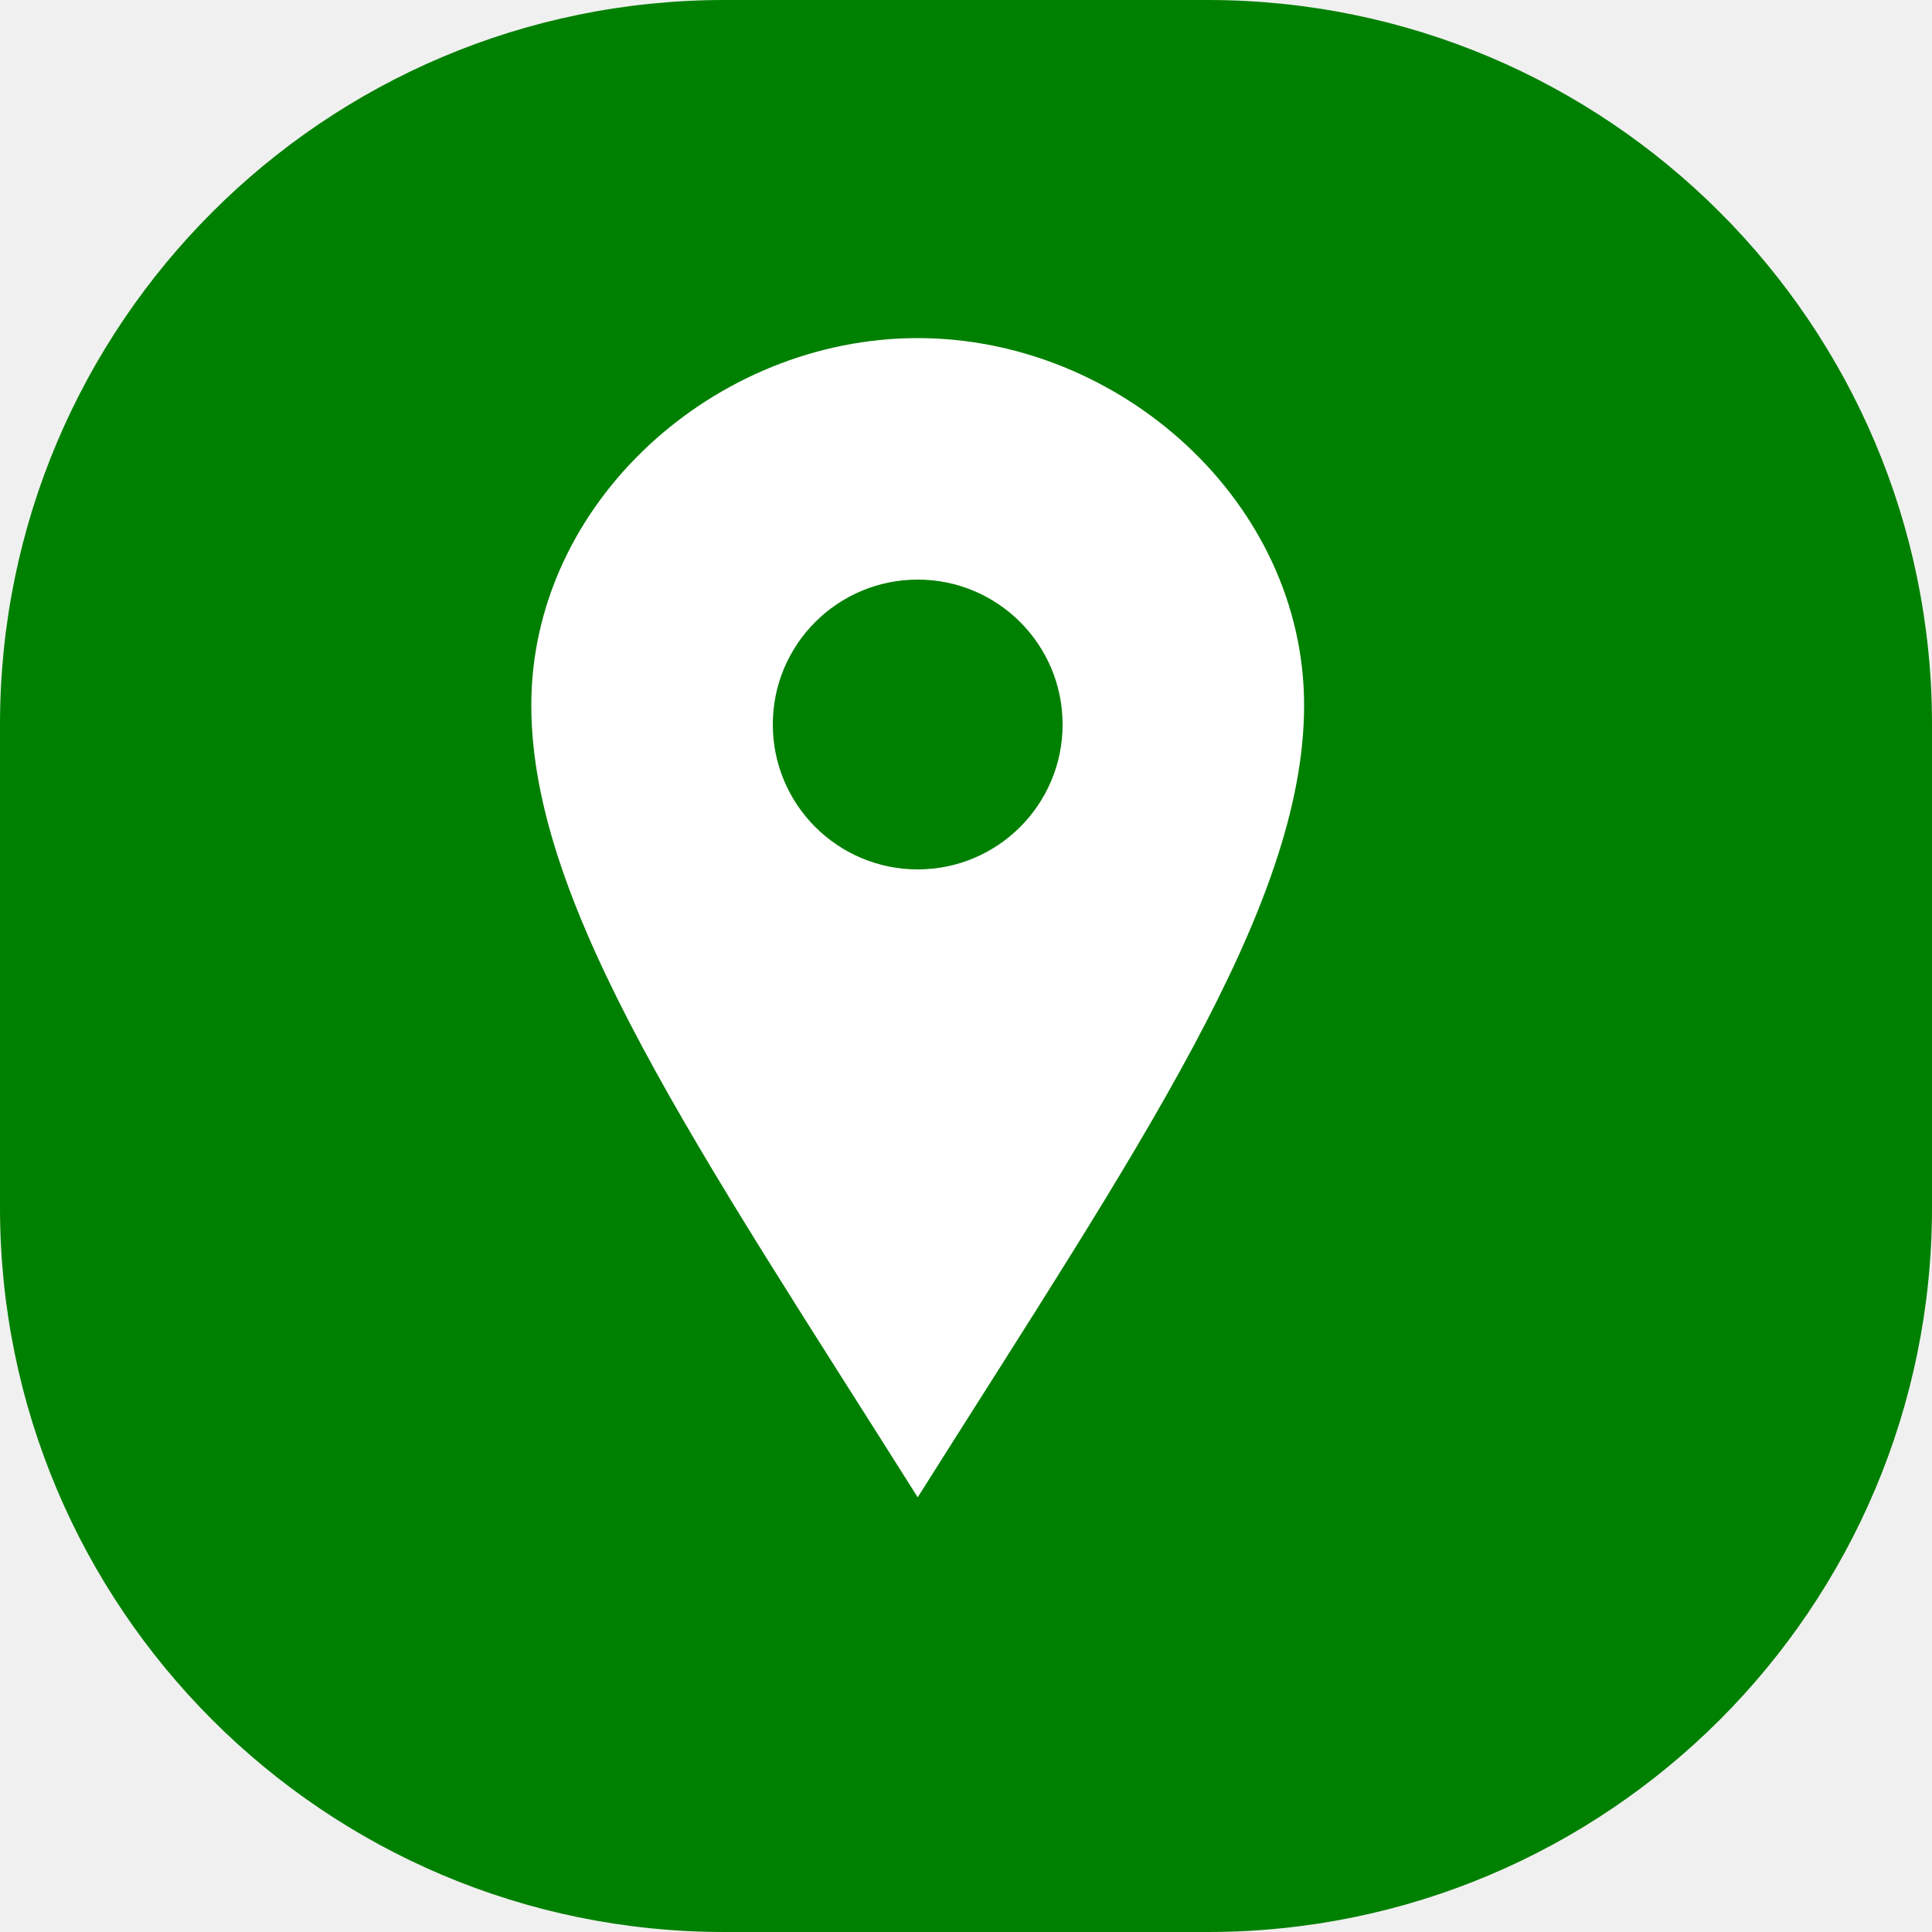
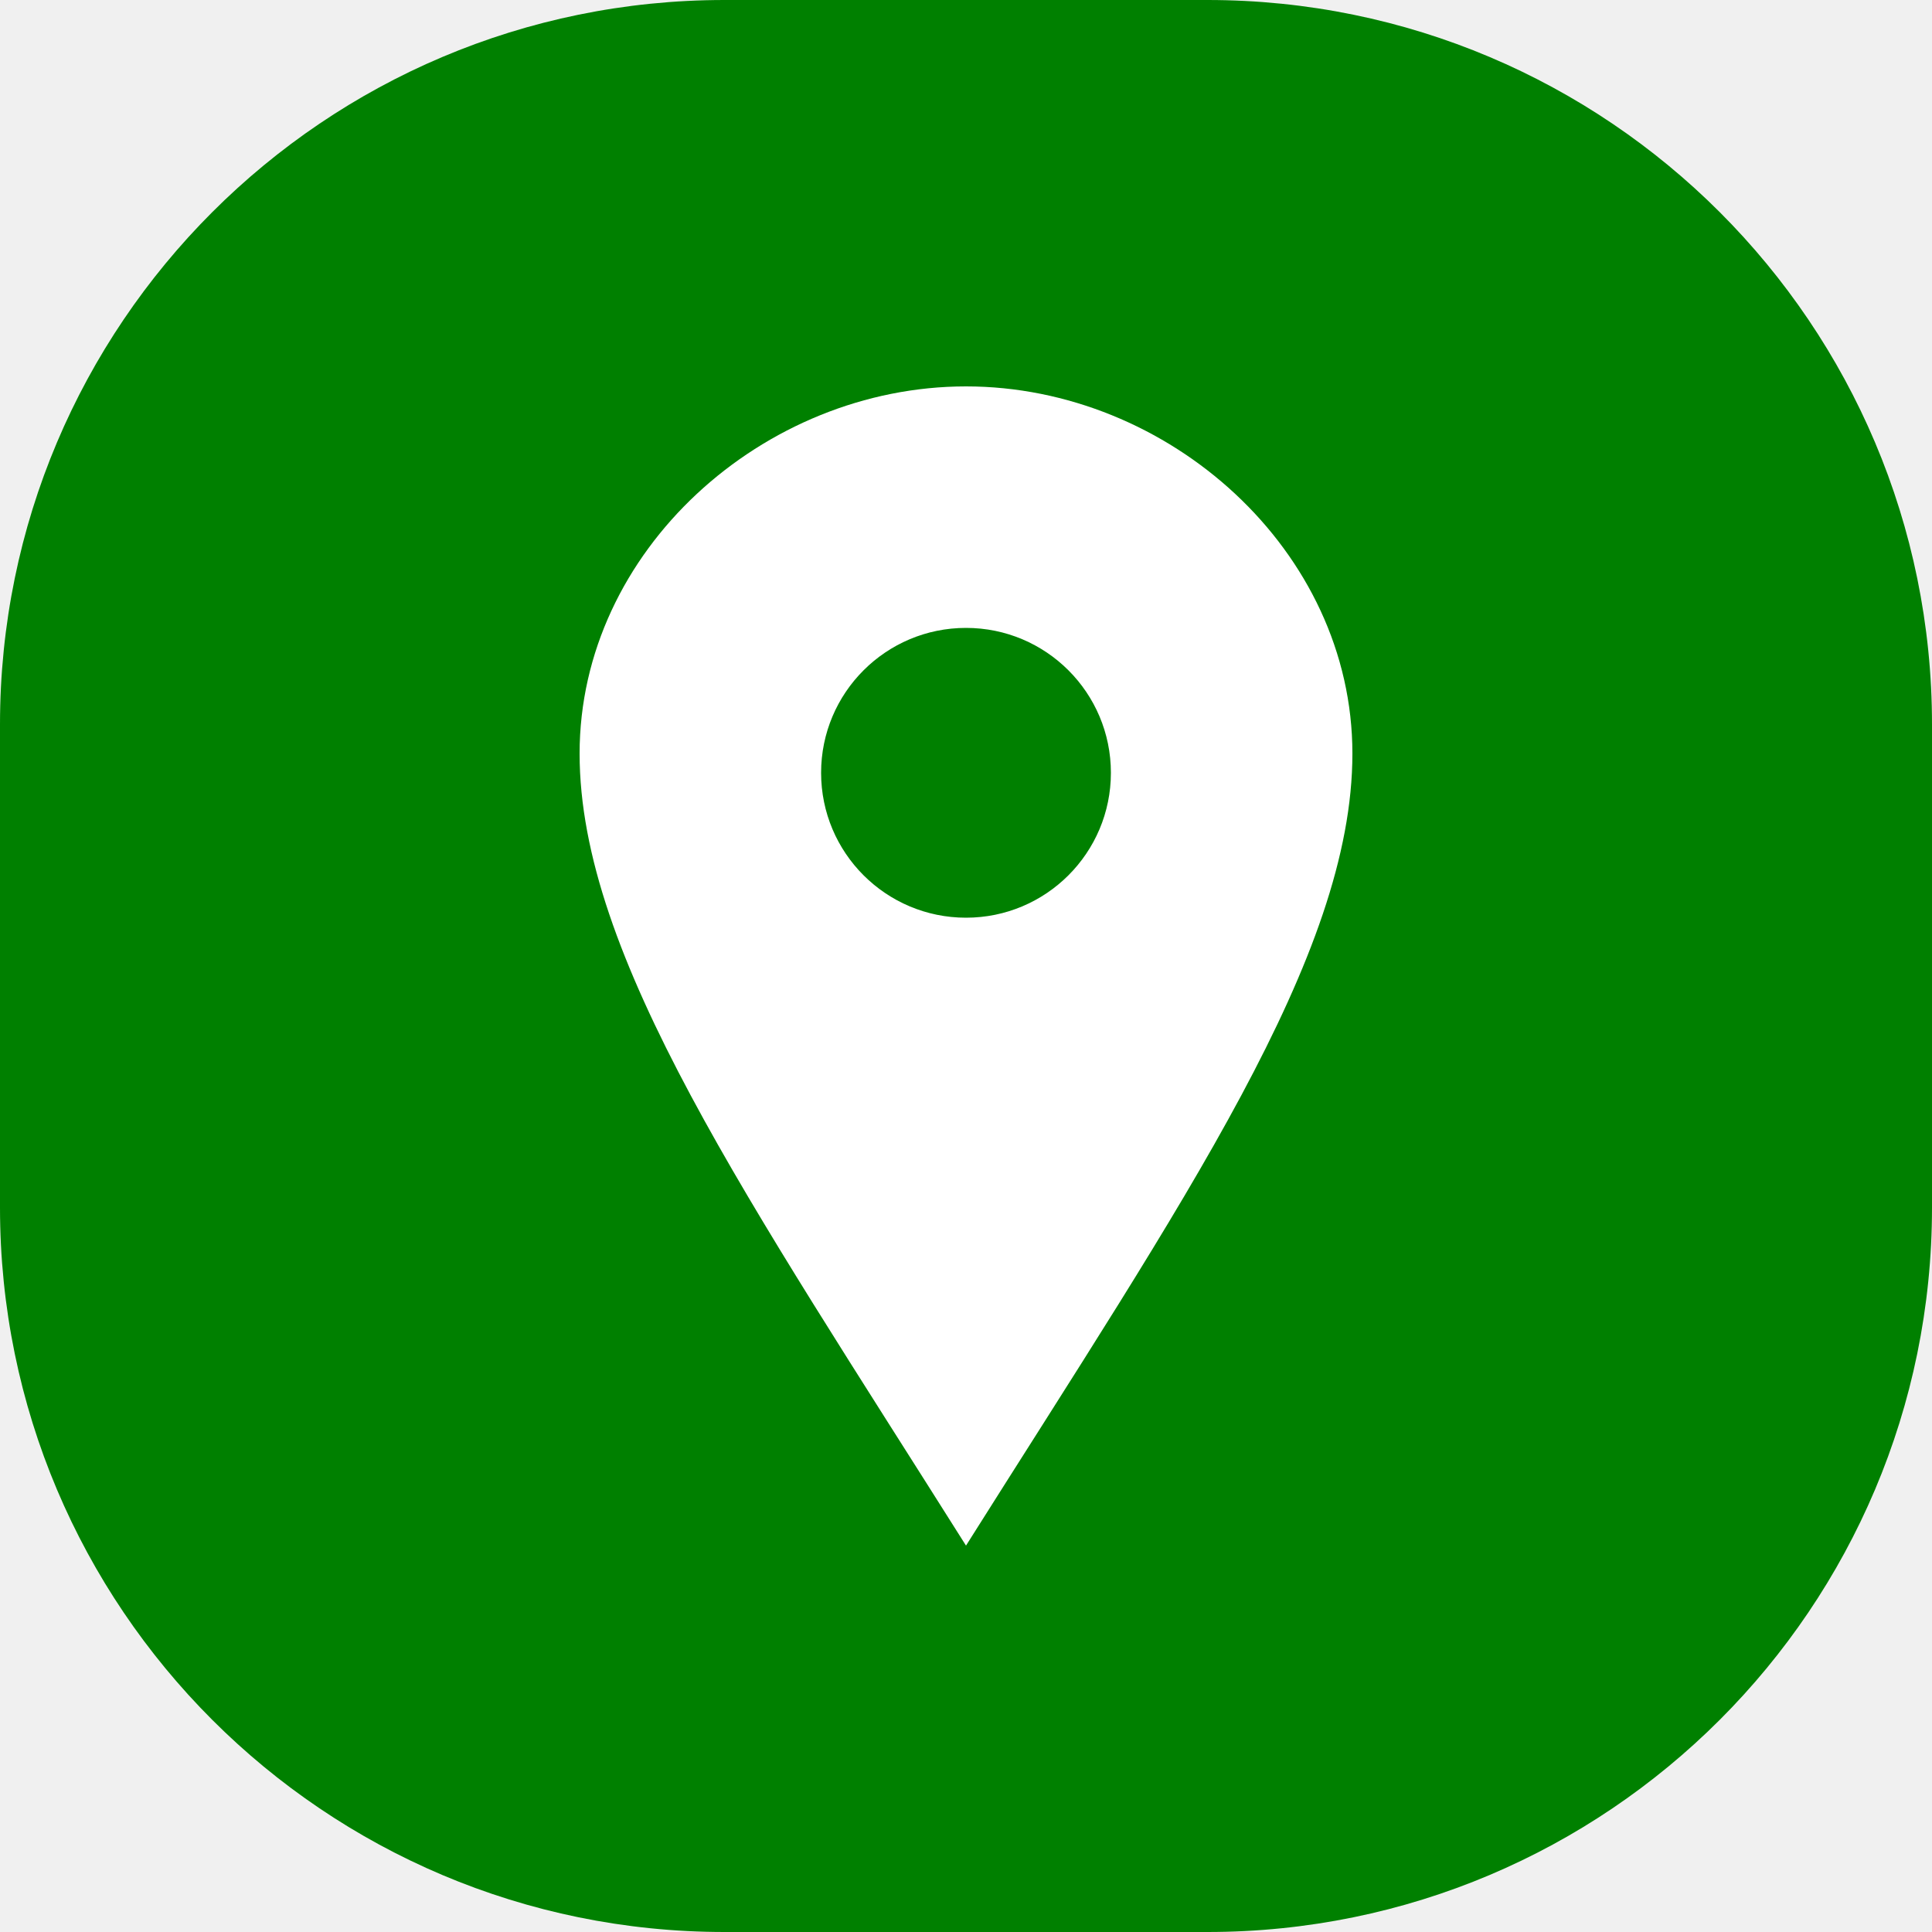
<svg xmlns="http://www.w3.org/2000/svg" viewBox="0 0 40 40">
  <rect fill="green " x="0" y="0" width="40" height="40" rx="15" ry="15" />
-   <path d="M12 0c-4.198 0-8 3.403-8 7.602 0 4.198 3.469 9.21 8 16.398 4.531-7.188 8-12.2 8-16.398 0-4.199-3.801-7.602-8-7.602zm0 11c-1.657 0-3-1.343-3-3s1.343-3 3-3 3 1.343 3 3-1.343 3-3 3z" transform="translate(7, 7)" fill="white" />
+   <path d="M12 0c-4.198 0-8 3.403-8 7.602 0 4.198 3.469 9.21 8 16.398 4.531-7.188 8-12.2 8-16.398 0-4.199-3.801-7.602-8-7.602zm0 11c-1.657 0-3-1.343-3-3s1.343-3 3-3 3 1.343 3 3-1.343 3-3 3z" transform="translate(8, 8)" fill="white" />
</svg>
